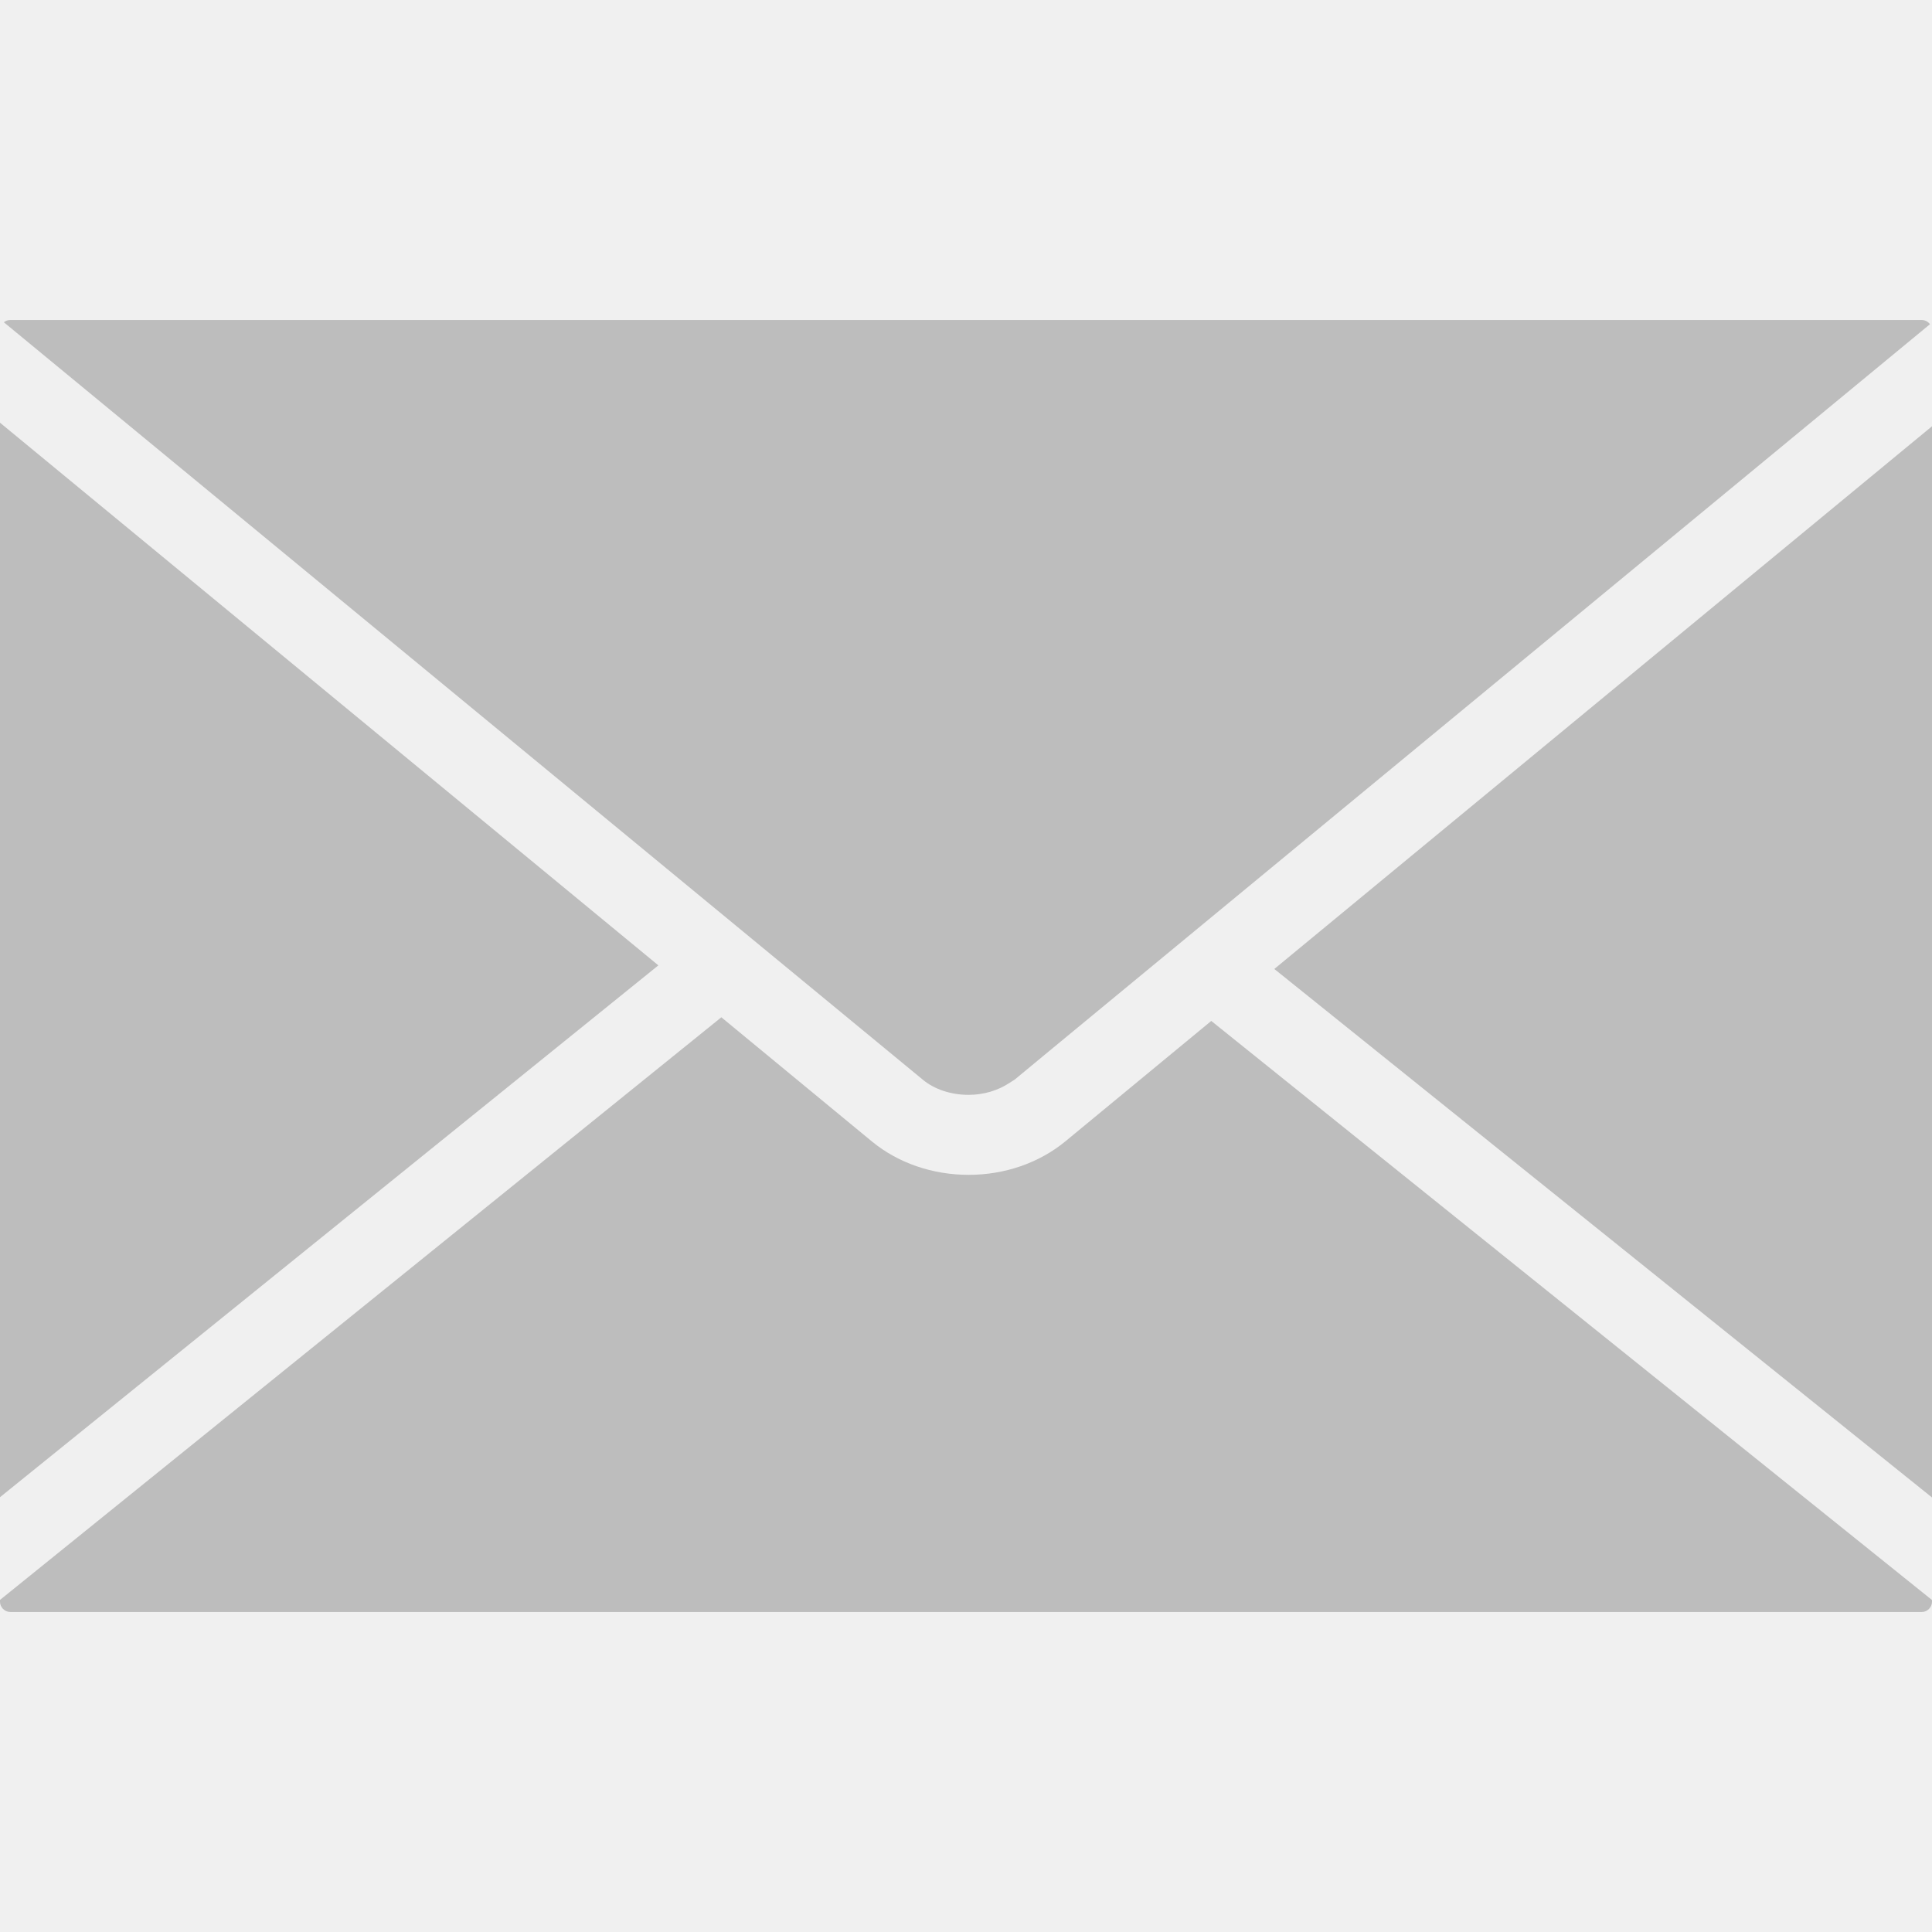
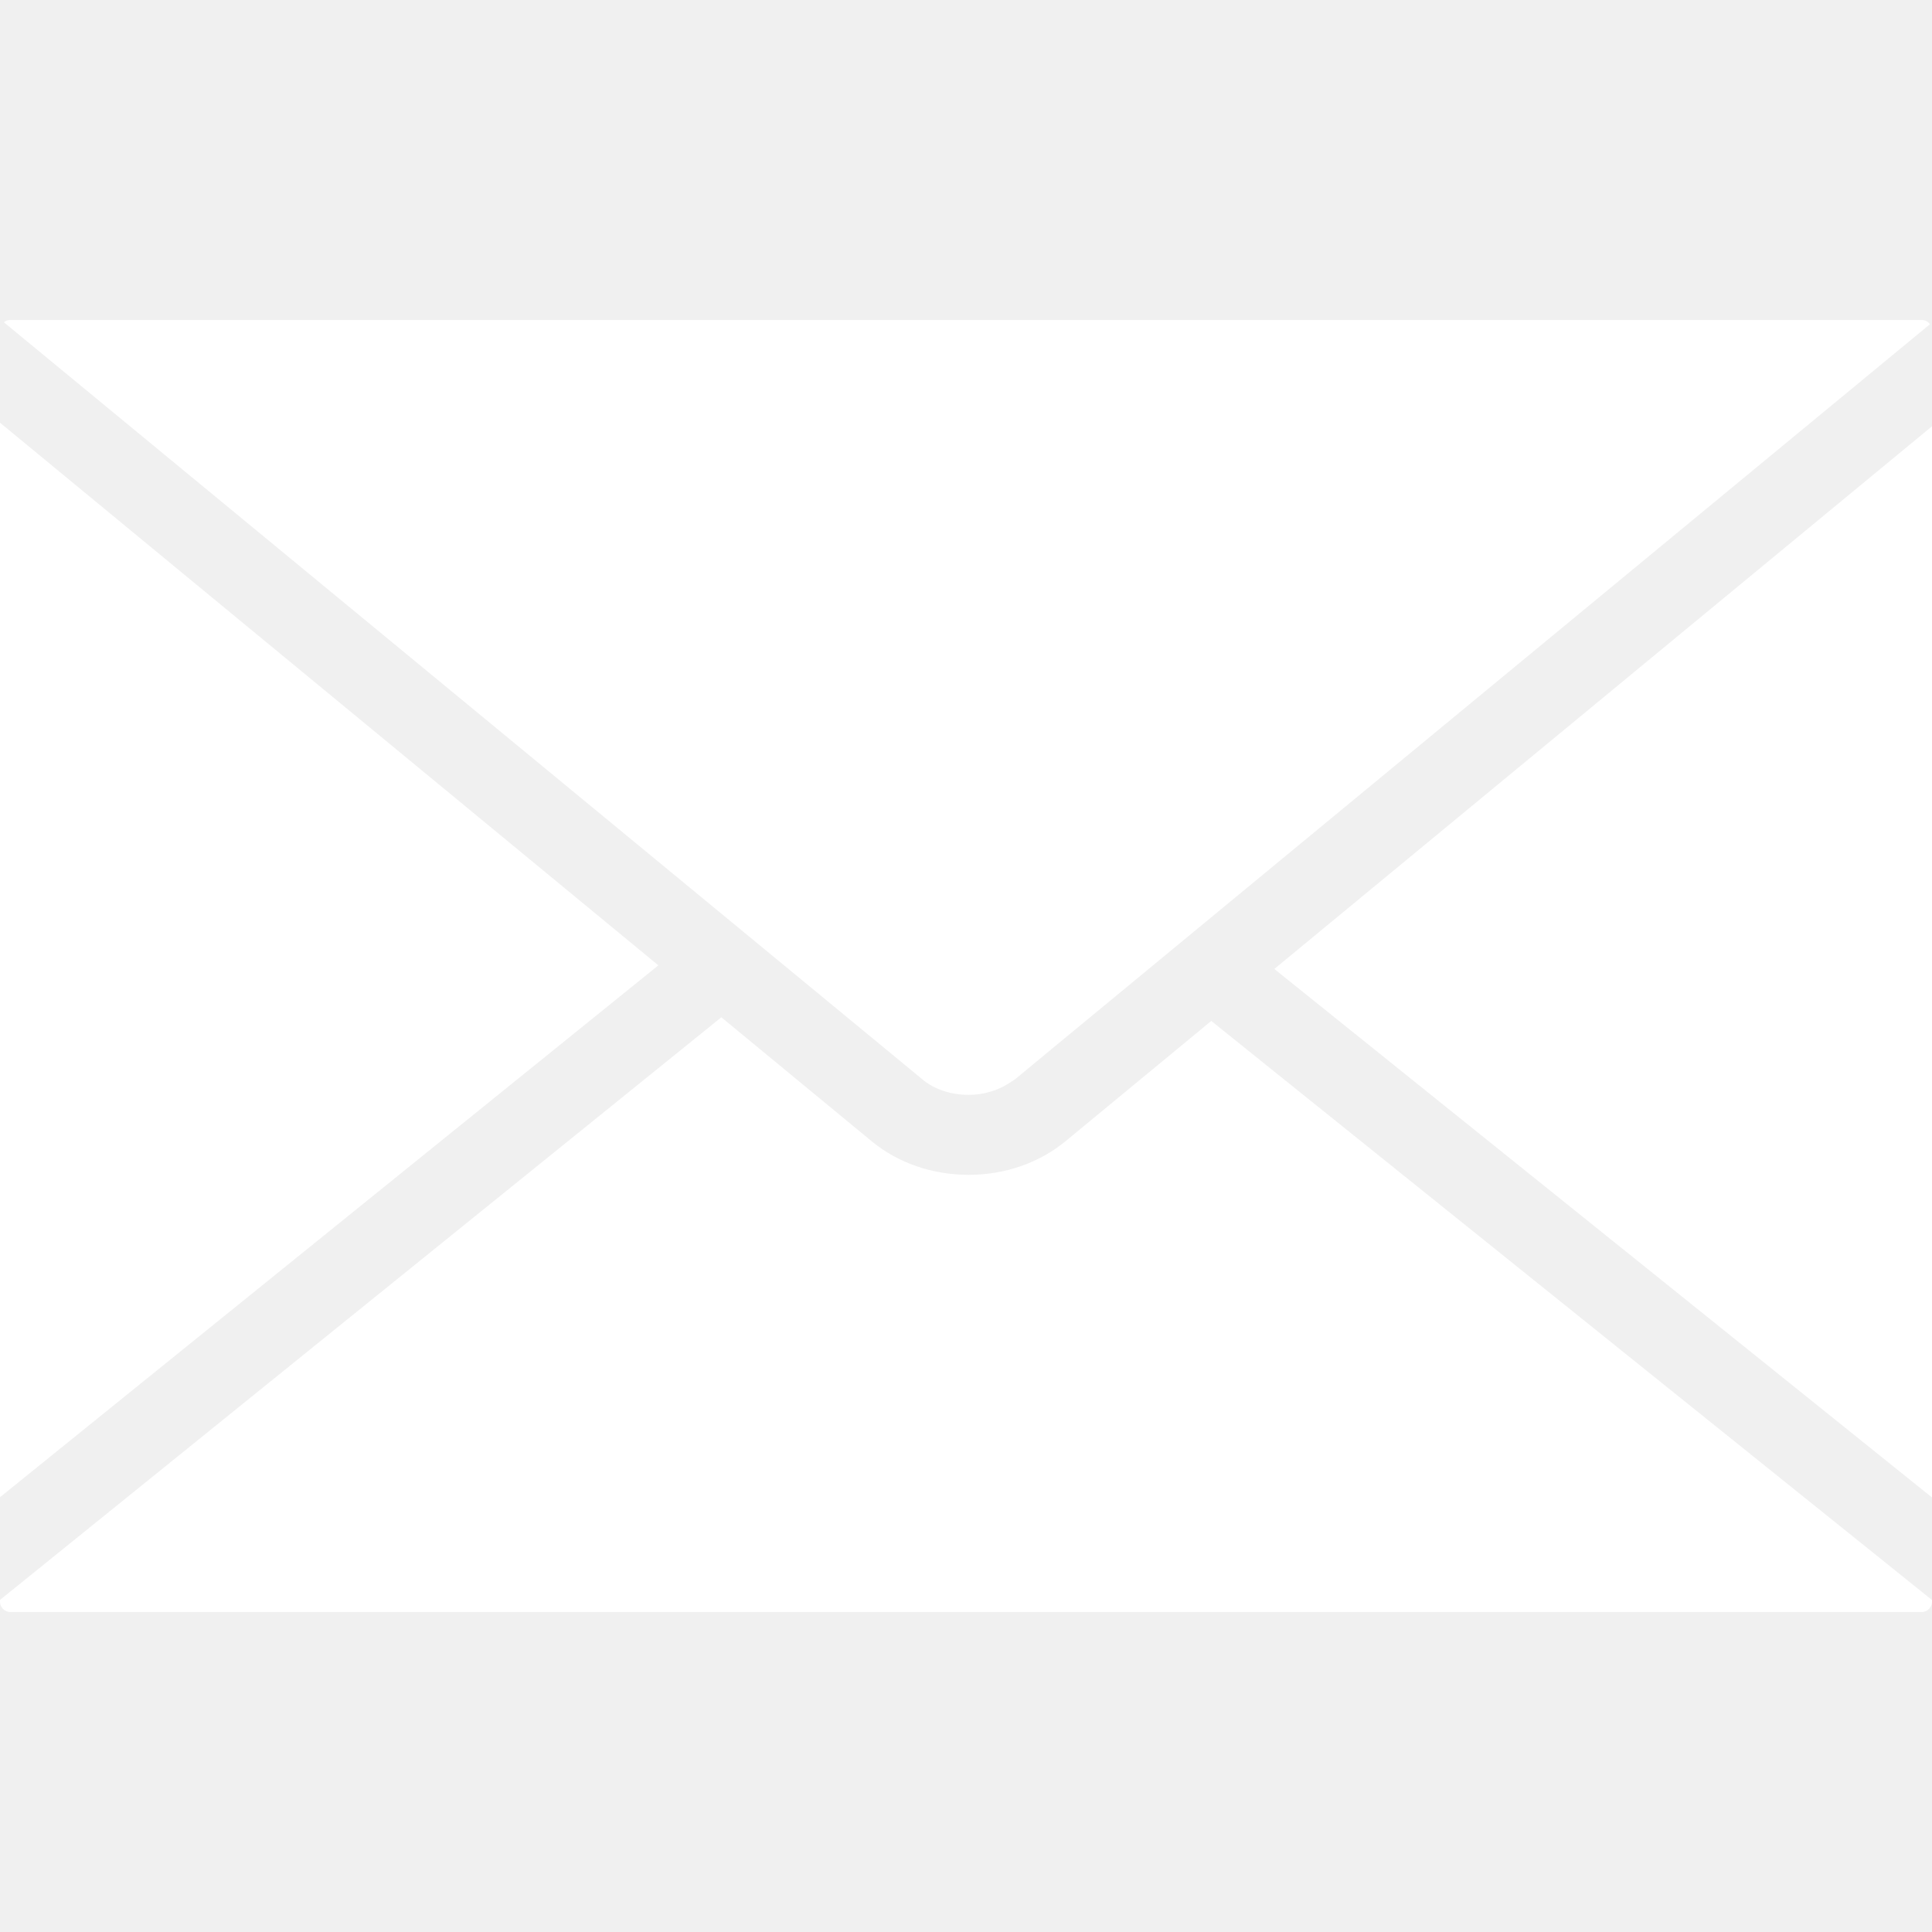
<svg xmlns="http://www.w3.org/2000/svg" version="1.1" id="Capa_1" x="0px" y="0px" width="512px" height="512px" viewBox="0 0 612 612" style="enable-background:new 0 0 612 612;" xml:space="preserve">
  <g>
-     <path d="M306.768,346.814h0.131c4.615,0,9.176-1.339,12.866-3.777l1.001-0.643c0.218-0.142,0.446-0.271,0.675-0.424l11.658-9.645   l278.259-229.624c-0.576-0.795-1.557-1.339-2.602-1.339H3.233c-0.751,0-1.448,0.272-2.003,0.729l291.125,239.954   C296.024,345.083,301.259,346.814,306.768,346.814z M0,133.899v340.37l208.55-168.471L0,133.899z M403.668,306.941L612,474.356   V135.031L403.668,306.941z M337.431,361.585c-8.305,6.814-19.168,10.57-30.576,10.57c-11.451,0-22.304-3.734-30.587-10.516   l-47.765-39.394L0,506.806v0.587c0,1.753,1.502,3.244,3.276,3.244h605.491c1.741,0,3.232-1.491,3.232-3.255v-0.544L383.693,323.4   L337.431,361.585z" fill="#BDBDBD" />
+     <path d="M306.768,346.814h0.131c4.615,0,9.176-1.339,12.866-3.777l1.001-0.643c0.218-0.142,0.446-0.271,0.675-0.424l11.658-9.645   l278.259-229.624c-0.576-0.795-1.557-1.339-2.602-1.339H3.233c-0.751,0-1.448,0.272-2.003,0.729l291.125,239.954   C296.024,345.083,301.259,346.814,306.768,346.814z M0,133.899v340.37l208.55-168.471L0,133.899z M403.668,306.941L612,474.356   V135.031L403.668,306.941z M337.431,361.585c-8.305,6.814-19.168,10.57-30.576,10.57c-11.451,0-22.304-3.734-30.587-10.516   l-47.765-39.394L0,506.806v0.587c0,1.753,1.502,3.244,3.276,3.244h605.491c1.741,0,3.232-1.491,3.232-3.255v-0.544L383.693,323.4   L337.431,361.585z" fill="white" />
  </g>
  <g>
</g>
  <g>
</g>
  <g>
</g>
  <g>
</g>
  <g>
</g>
  <g>
</g>
  <g>
</g>
  <g>
</g>
  <g>
</g>
  <g>
</g>
  <g>
</g>
  <g>
</g>
  <g>
</g>
  <g>
</g>
  <g>
</g>
</svg>
